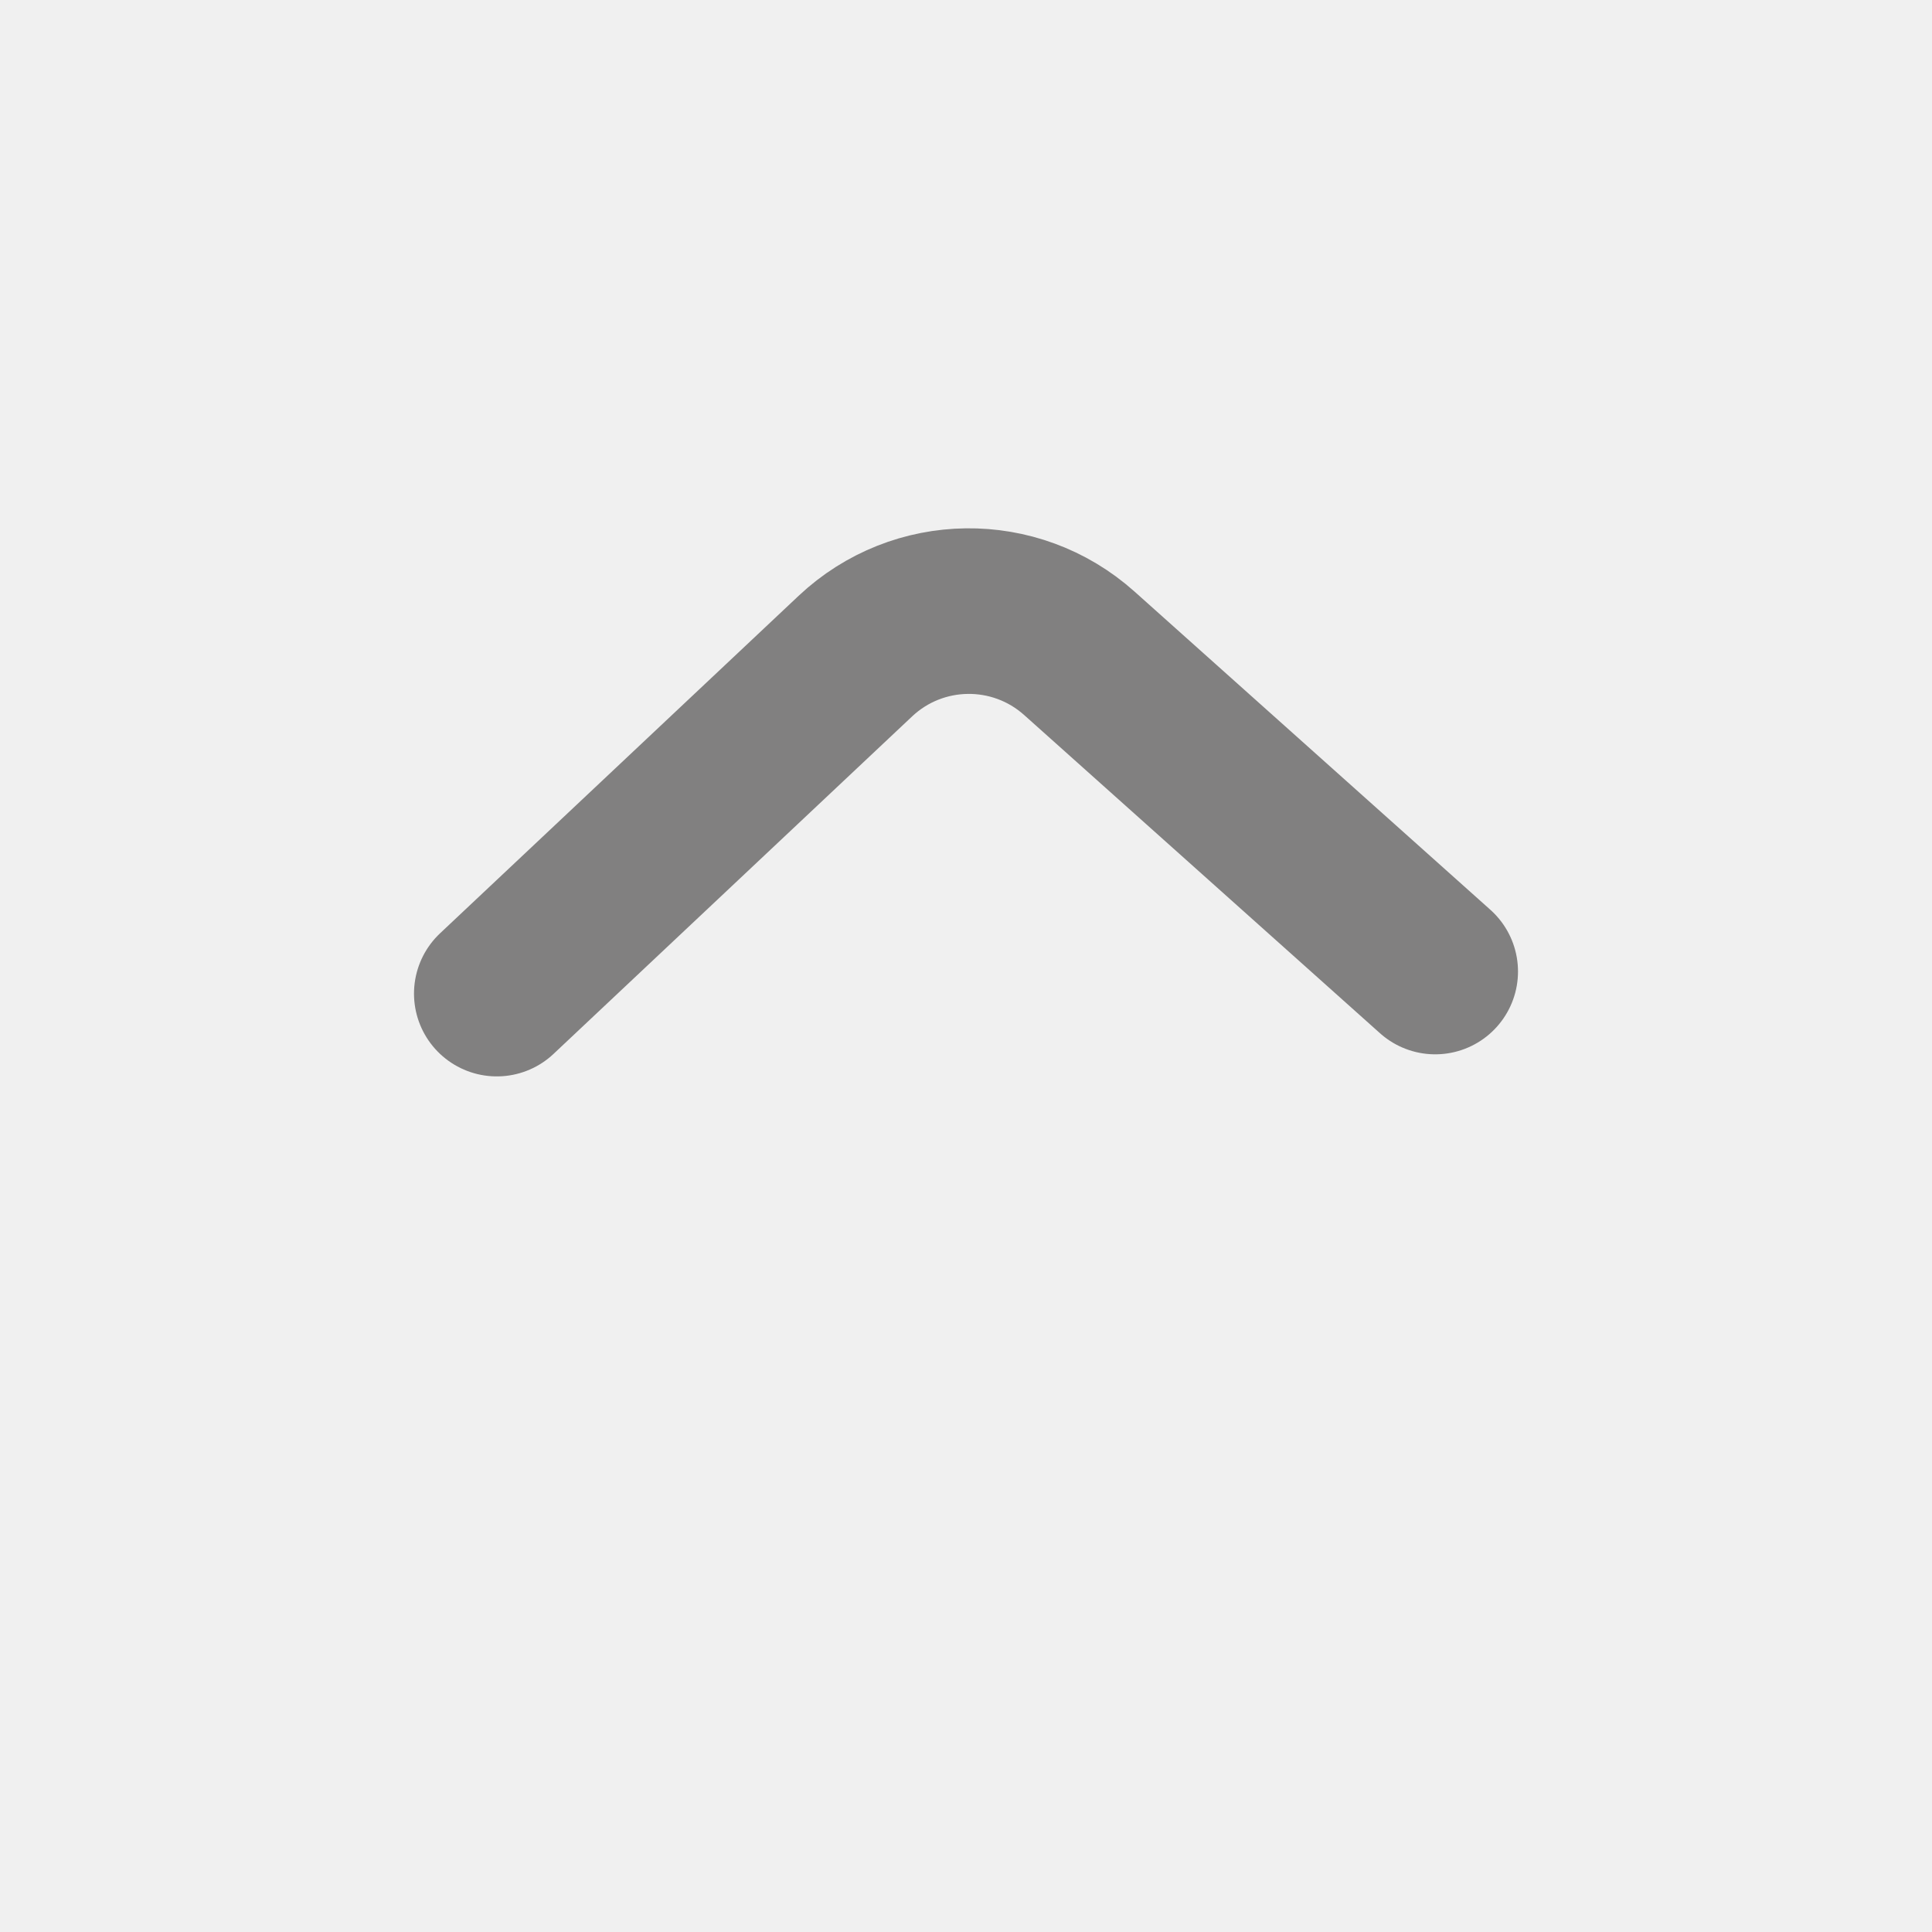
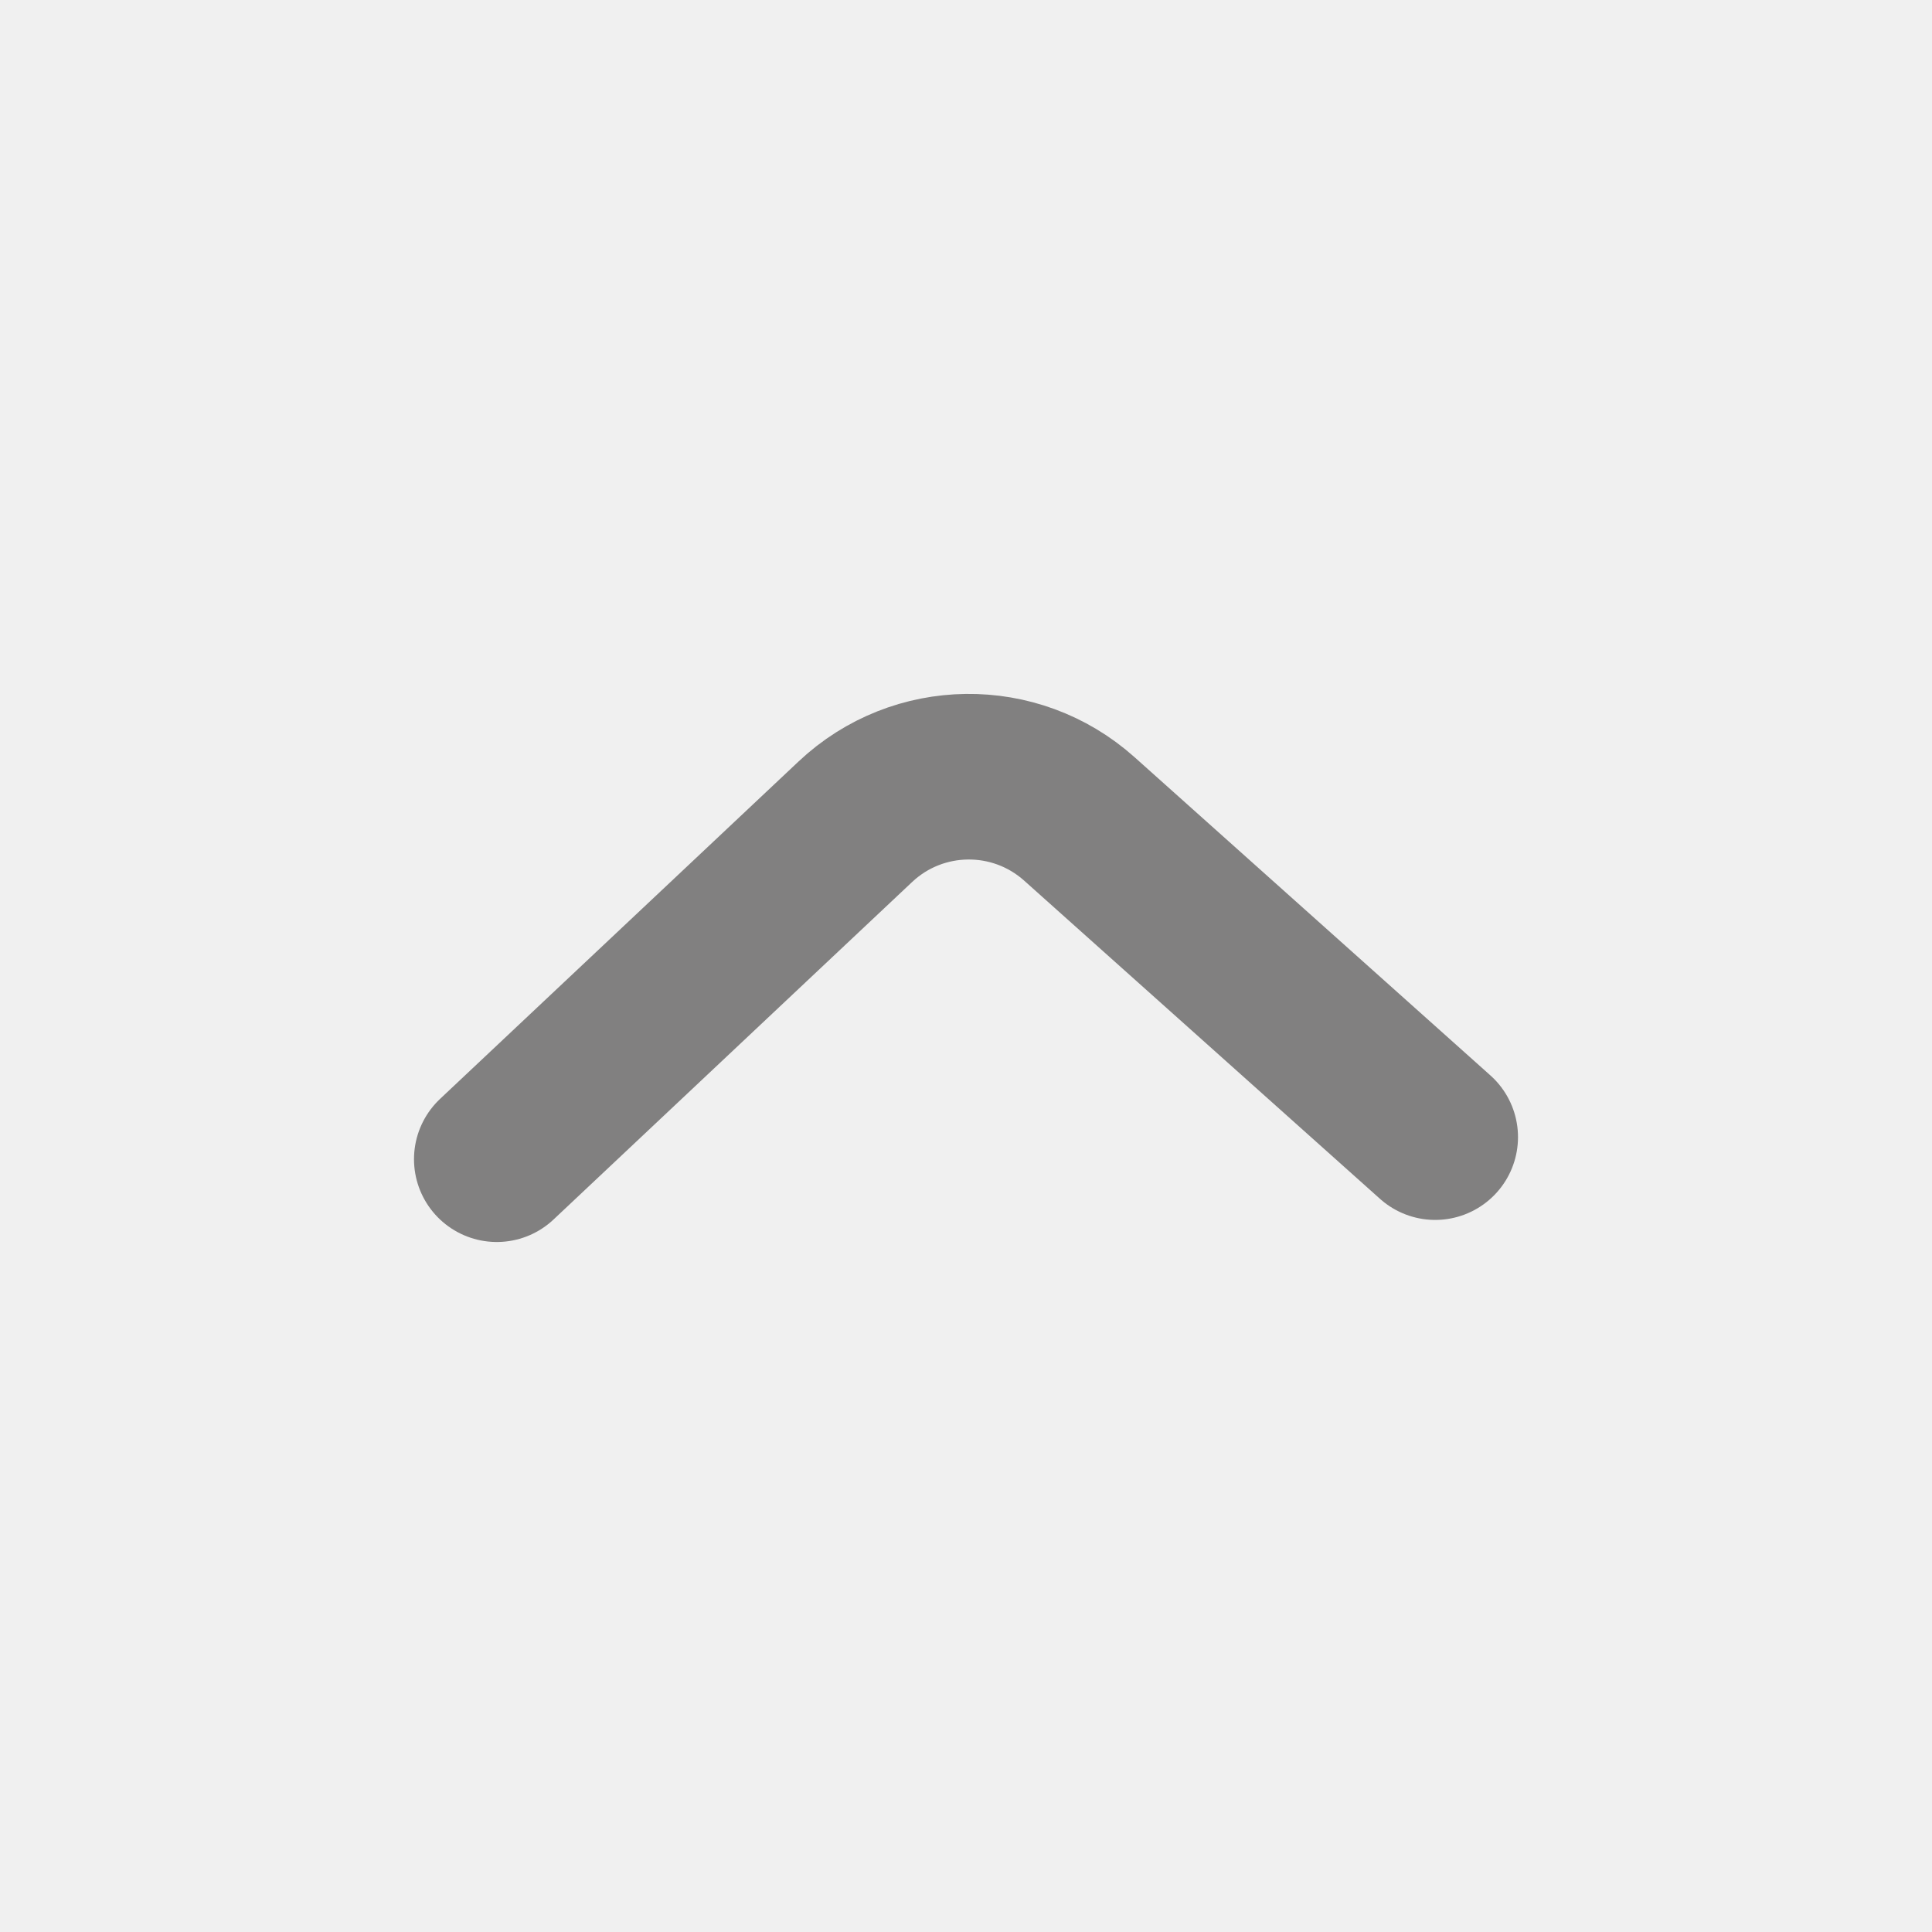
<svg xmlns="http://www.w3.org/2000/svg" width="35" height="35" viewBox="0 0 35 35" fill="none">
  <g clip-path="url(#clip0_80_25)">
-     <path d="M26 17.6L19.552 11.834C18.391 10.797 16.63 10.819 15.496 11.886L9 18" stroke="#818080" stroke-width="3" stroke-linecap="round" />
+     <path d="M26 20.6L19.552 14.834C18.391 13.797 16.63 13.819 15.496 14.886L9 21" stroke="#818080" stroke-width="3" stroke-linecap="round" />
  </g>
  <defs>
    <clipPath id="clip0_80_25">
      <rect width="35" height="35" fill="white" transform="matrix(-1 0 0 -1 35 35)" />
    </clipPath>
  </defs>
</svg>
